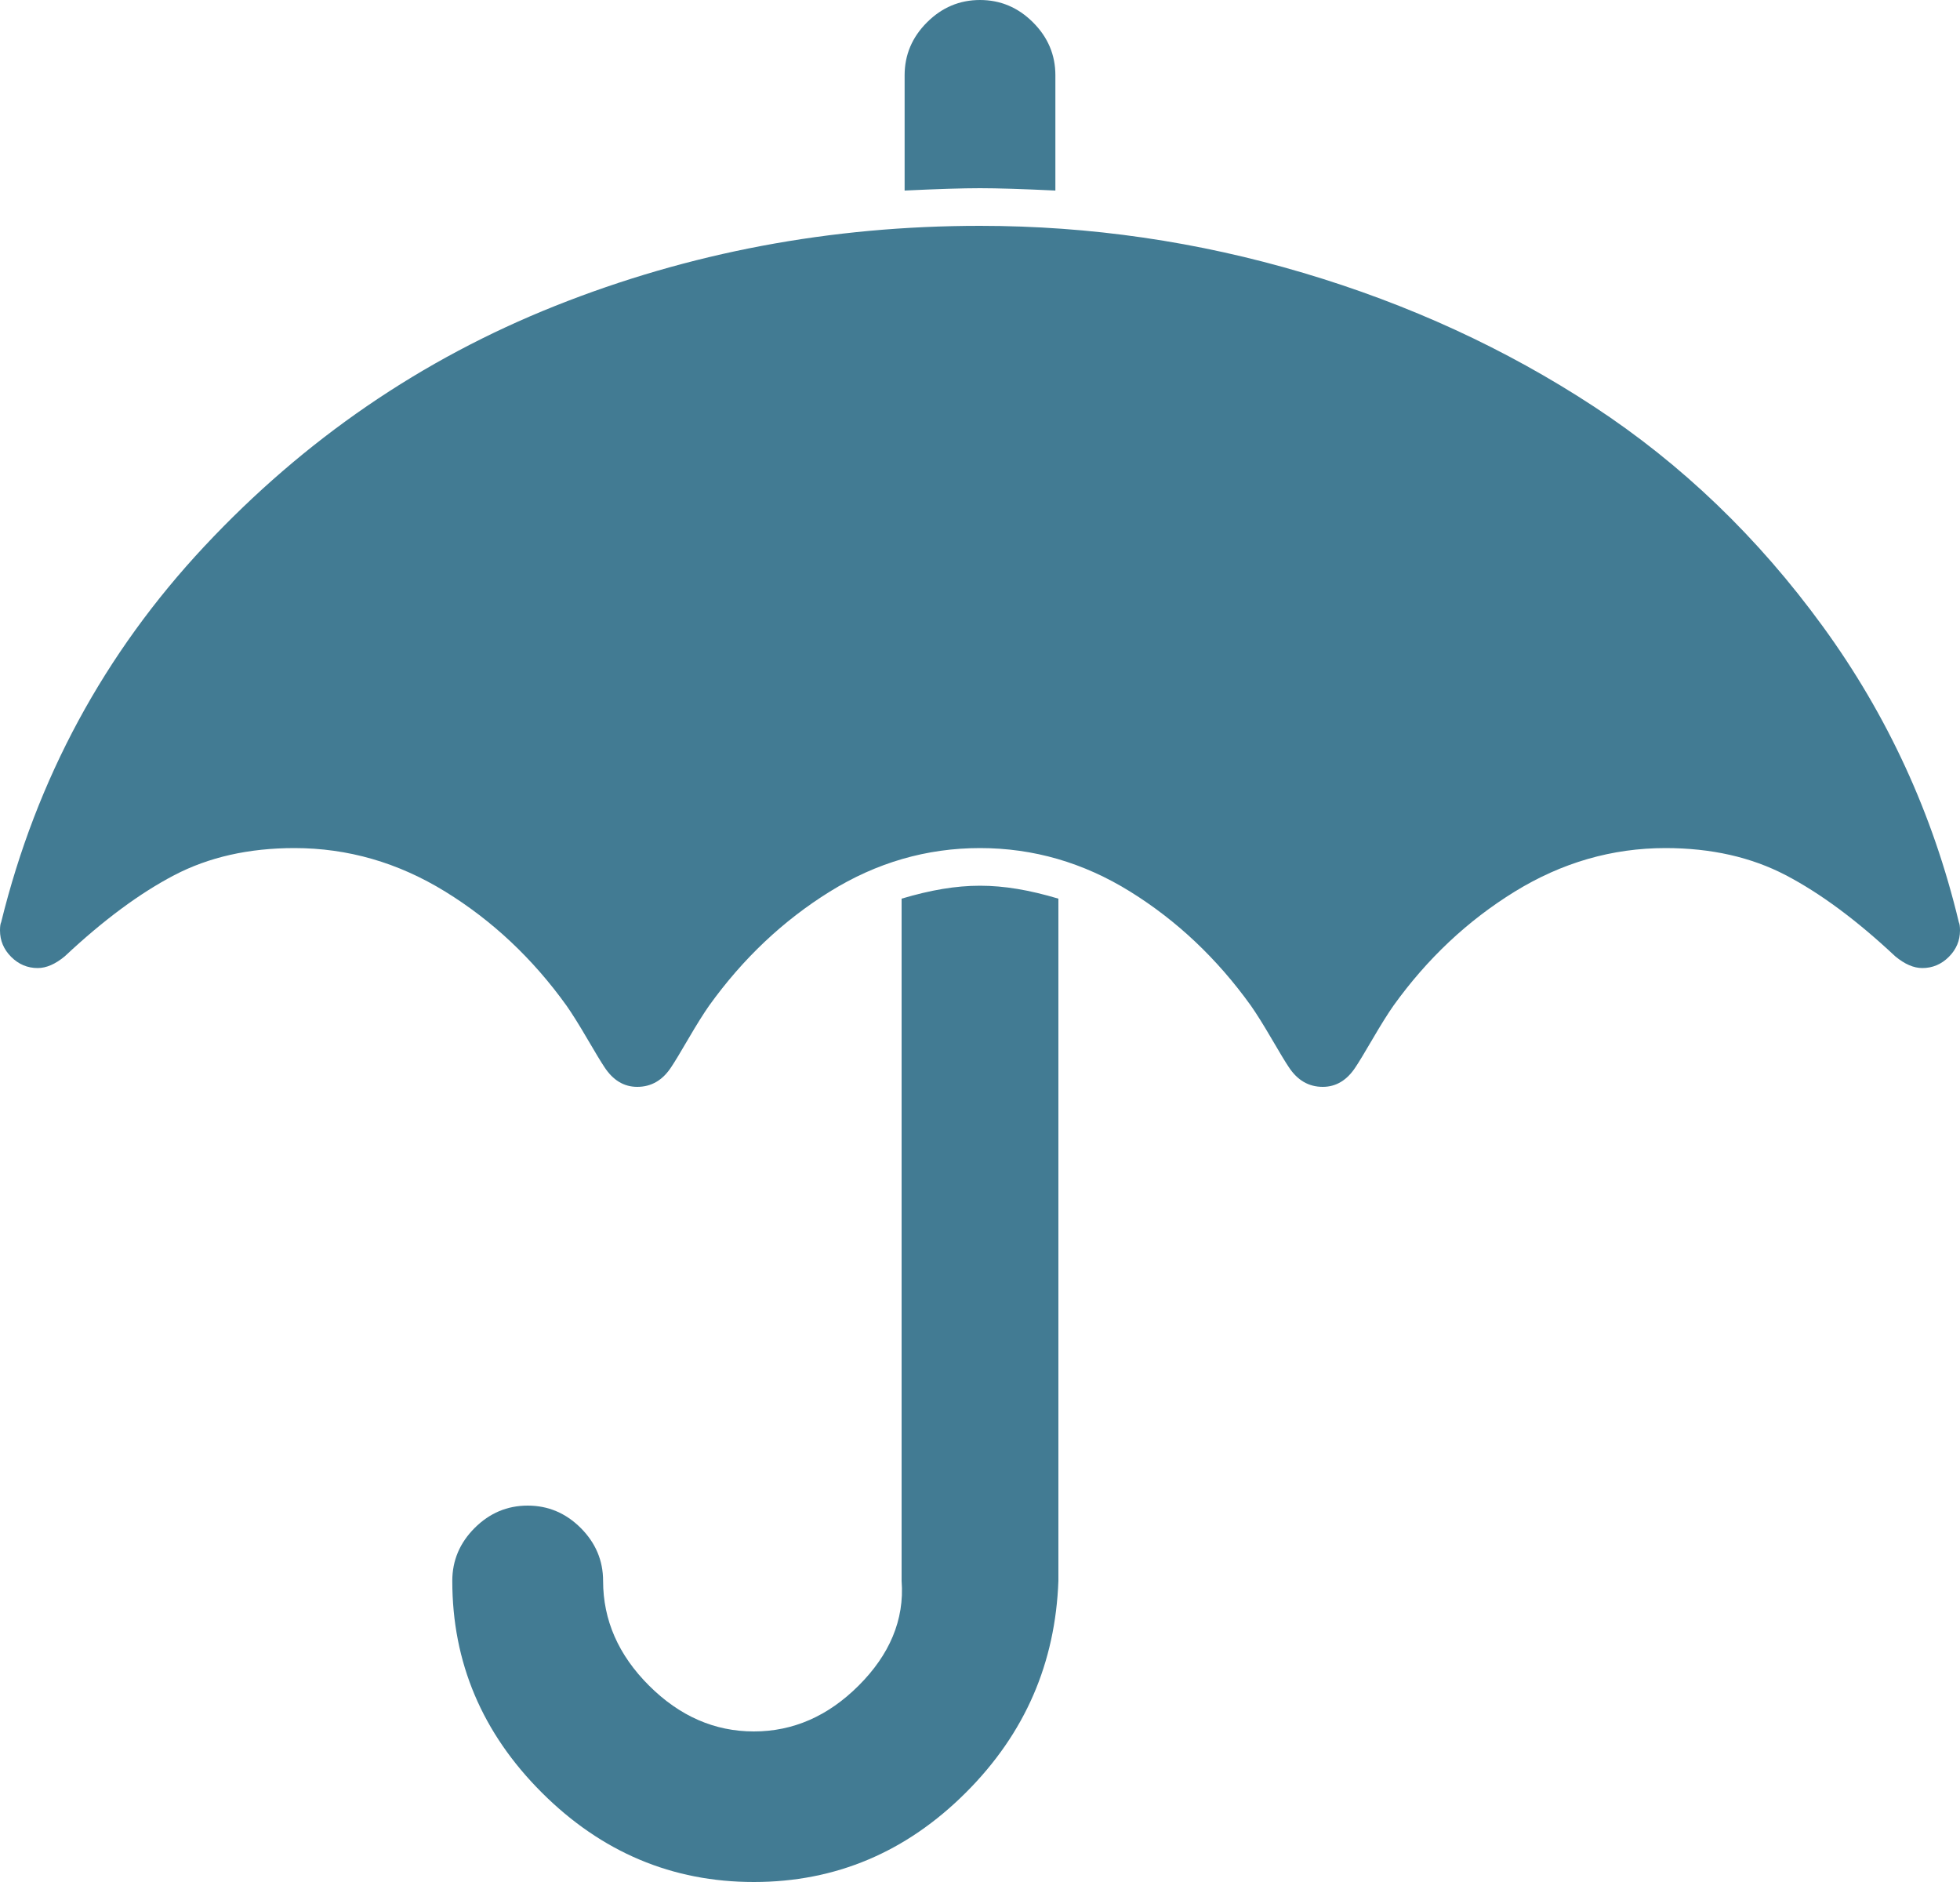
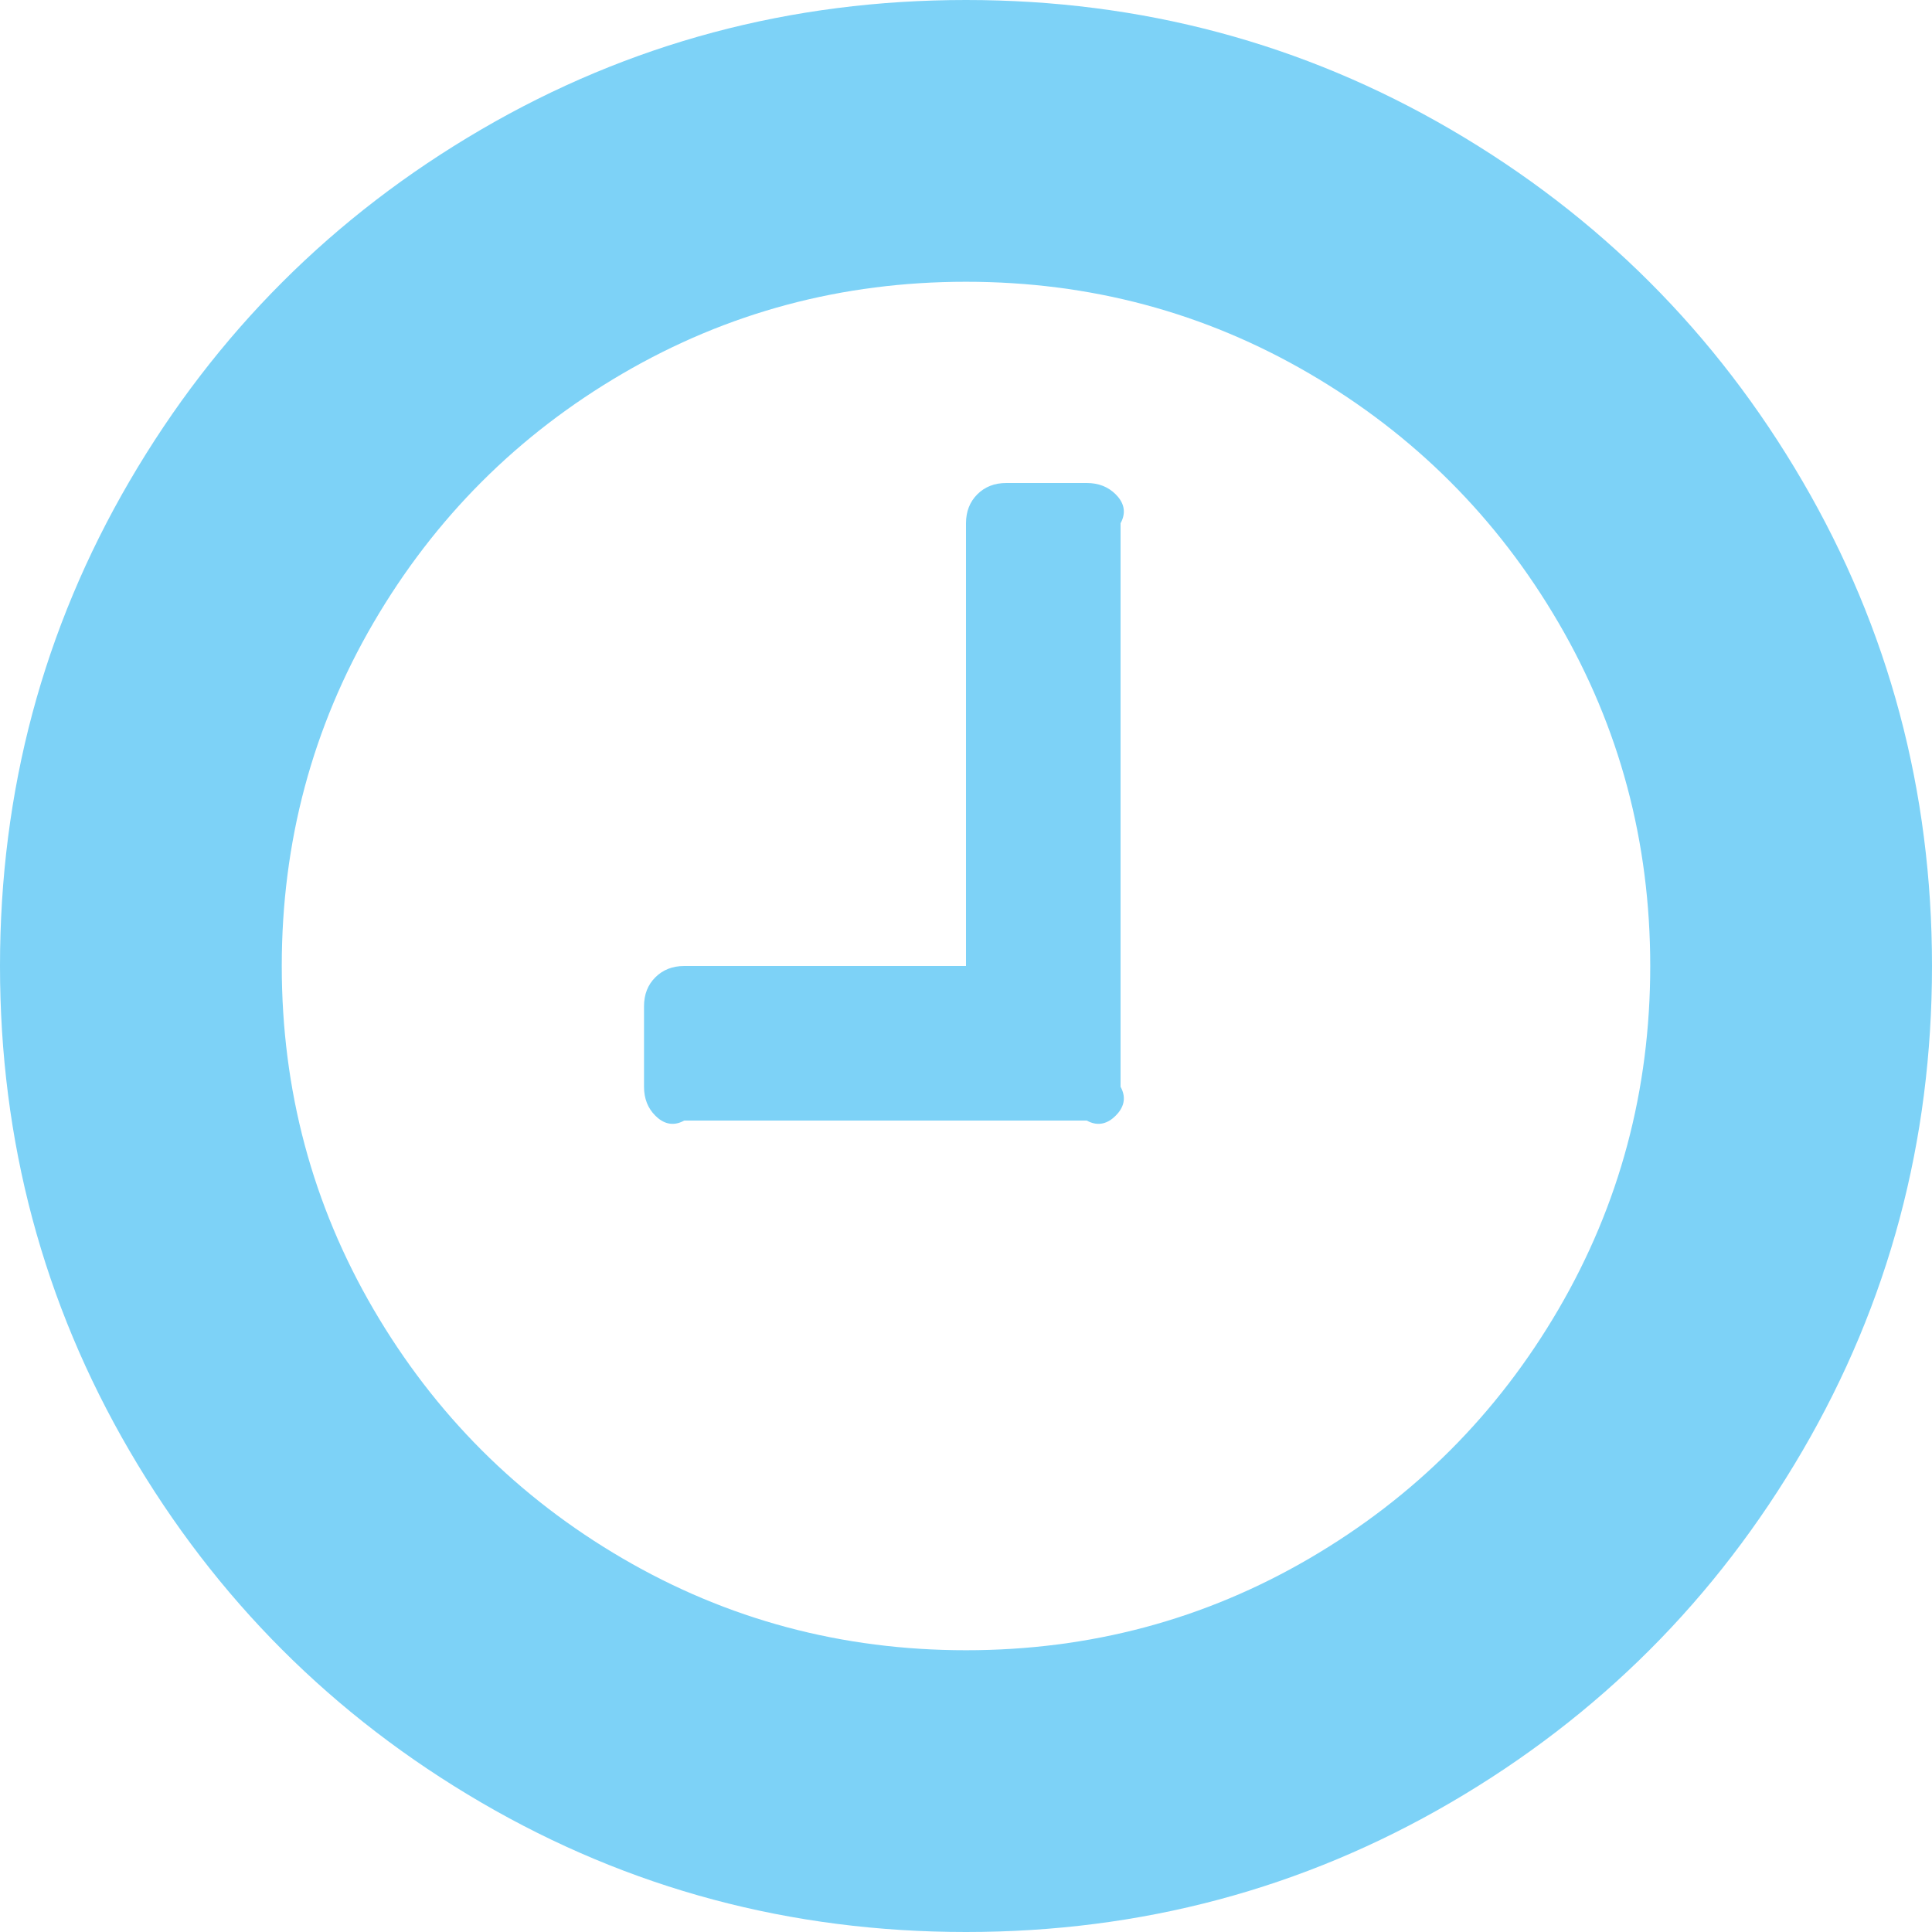
- <svg xmlns="http://www.w3.org/2000/svg" version="1.1" width="50px" height="48px">
-   <g transform="matrix(1 0 0 1 -141 -686 )">
-     <path d="M 25 22.59  C 25.621 22.59  26.262 22.7  27 22.92  L 27 40.32  C 26.923 42.4  26.162 44.2  24.639 45.72  C 23.117 47.24  21.314 48  19.231 48  C 17.147 48  15.345 47.24  13.822 45.72  C 12.3 44.2  11.538 42.4  11.538 40.32  C 11.538 39.8  11.729 39.35  12.109 38.97  C 12.49 38.59  12.941 38.4  13.462 38.4  C 13.982 38.4  14.433 38.59  14.814 38.97  C 15.194 39.35  15.385 39.8  15.385 40.32  C 15.385 41.32  15.775 42.21  16.556 42.99  C 17.338 43.77  18.229 44.16  19.231 44.16  C 20.232 44.16  21.124 43.77  21.905 42.99  C 22.686 42.21  23.077 41.32  23 40.32  L 23 22.92  C 23.738 22.7  24.379 22.59  25 22.59  Z M 49.97 23.52  C 49.99 23.56  50 23.63  50 23.73  C 50 23.99  49.905 24.215  49.715 24.405  C 49.524 24.595  49.299 24.69  49.038 24.69  C 48.818 24.69  48.588 24.59  48.347 24.39  C 47.366 23.47  46.434 22.78  45.553 22.32  C 44.671 21.86  43.65 21.63  42.488 21.63  C 41.126 21.63  39.844 22  38.642 22.74  C 37.44 23.48  36.408 24.45  35.547 25.65  C 35.407 25.85  35.231 26.13  35.021 26.49  C 34.811 26.85  34.665 27.09  34.585 27.21  C 34.365 27.55  34.085 27.72  33.744 27.72  C 33.383 27.72  33.093 27.55  32.873 27.21  C 32.792 27.09  32.647 26.85  32.437 26.49  C 32.227 26.13  32.051 25.85  31.911 25.65  C 31.05 24.45  30.023 23.48  28.831 22.74  C 27.639 22  26.362 21.63  25 21.63  C 23.638 21.63  22.361 22  21.169 22.74  C 19.977 23.48  18.95 24.45  18.089 25.65  C 17.949 25.85  17.773 26.13  17.563 26.49  C 17.353 26.85  17.208 27.09  17.127 27.21  C 16.907 27.55  16.617 27.72  16.256 27.72  C 15.915 27.72  15.635 27.55  15.415 27.21  C 15.335 27.09  15.189 26.85  14.979 26.49  C 14.769 26.13  14.593 25.85  14.453 25.65  C 13.592 24.45  12.56 23.48  11.358 22.74  C 10.156 22  8.874 21.63  7.512 21.63  C 6.35 21.63  5.329 21.86  4.447 22.32  C 3.566 22.78  2.634 23.47  1.653 24.39  C 1.412 24.59  1.182 24.69  0.962 24.69  C 0.701 24.69  0.476 24.595  0.285 24.405  C 0.095 24.215  0 23.99  0 23.73  C 0 23.63  0.01 23.56  0.03 23.52  C 0.931 19.86  2.659 16.665  5.213 13.935  C 7.767 11.205  10.752 9.16  14.168 7.8  C 17.583 6.44  21.194 5.76  25 5.76  C 27.804 5.76  30.554 6.16  33.248 6.96  C 35.943 7.76  38.411 8.895  40.655 10.365  C 42.899 11.835  44.847 13.705  46.499 15.975  C 48.152 18.245  49.309 20.76  49.97 23.52  Z M 26.352 0.57  C 26.733 0.95  26.923 1.4  26.923 1.92  L 26.923 4.86  C 26.082 4.82  25.441 4.8  25 4.8  C 24.559 4.8  23.918 4.82  23.077 4.86  L 23.077 1.92  C 23.077 1.4  23.267 0.95  23.648 0.57  C 24.028 0.19  24.479 0  25 0  C 25.521 0  25.972 0.19  26.352 0.57  Z " fill-rule="nonzero" fill="#427b93" stroke="none" transform="matrix(1 0 0 1 141 686 )" />
+ <svg xmlns="http://www.w3.org/2000/svg" version="1.1" width="50px" height="50px">
+   <g transform="matrix(1 0 0 1 -79 -686 )">
+     <path d="M 28.874 12.793  C 29.069 12.988  29.167 13.238  29 13.542  L 29 28.125  C 29.167 28.429  29.069 28.678  28.874 28.874  C 28.678 29.069  28.429 29.167  28.125 29  L 17.708 29  C 17.405 29.167  17.155 29.069  16.96 28.874  C 16.764 28.678  16.667 28.429  16.667 28.125  L 16.667 26.042  C 16.667 25.738  16.764 25.488  16.96 25.293  C 17.155 25.098  17.405 25  17.708 25  L 25 25  L 25 13.542  C 25 13.238  25.098 12.988  25.293 12.793  C 25.488 12.598  25.738 12.5  26.042 12.5  L 28.125 12.5  C 28.429 12.5  28.678 12.598  28.874 12.793  Z M 40.332 33.887  C 41.916 31.174  42.708 28.212  42.708 25  C 42.708 21.788  41.916 18.826  40.332 16.113  C 38.748 13.401  36.599 11.252  33.887 9.668  C 31.174 8.084  28.212 7.292  25 7.292  C 21.788 7.292  18.826 8.084  16.113 9.668  C 13.401 11.252  11.252 13.401  9.668 16.113  C 8.084 18.826  7.292 21.788  7.292 25  C 7.292 28.212  8.084 31.174  9.668 33.887  C 11.252 36.599  13.401 38.748  16.113 40.332  C 18.826 41.916  21.788 42.708  25 42.708  C 28.212 42.708  31.174 41.916  33.887 40.332  C 36.599 38.748  38.748 36.599  40.332 33.887  Z M 46.647 12.451  C 48.882 16.281  50 20.464  50 25  C 50 29.536  48.882 33.719  46.647 37.549  C 44.412 41.379  41.379 44.412  37.549 46.647  C 33.719 48.882  29.536 50  25 50  C 20.464 50  16.281 48.882  12.451 46.647  C 8.621 44.412  5.588 41.379  3.353 37.549  C 1.118 33.719  0 29.536  0 25  C 0 20.464  1.118 16.281  3.353 12.451  C 5.588 8.621  8.621 5.588  12.451 3.353  C 16.281 1.118  20.464 0  25 0  C 29.536 0  33.719 1.118  37.549 3.353  C 41.379 5.588  44.412 8.621  46.647 12.451  Z " fill-rule="nonzero" fill="#7dd2f7" stroke="none" transform="matrix(1 0 0 1 79 686 )" />
  </g>
</svg>
